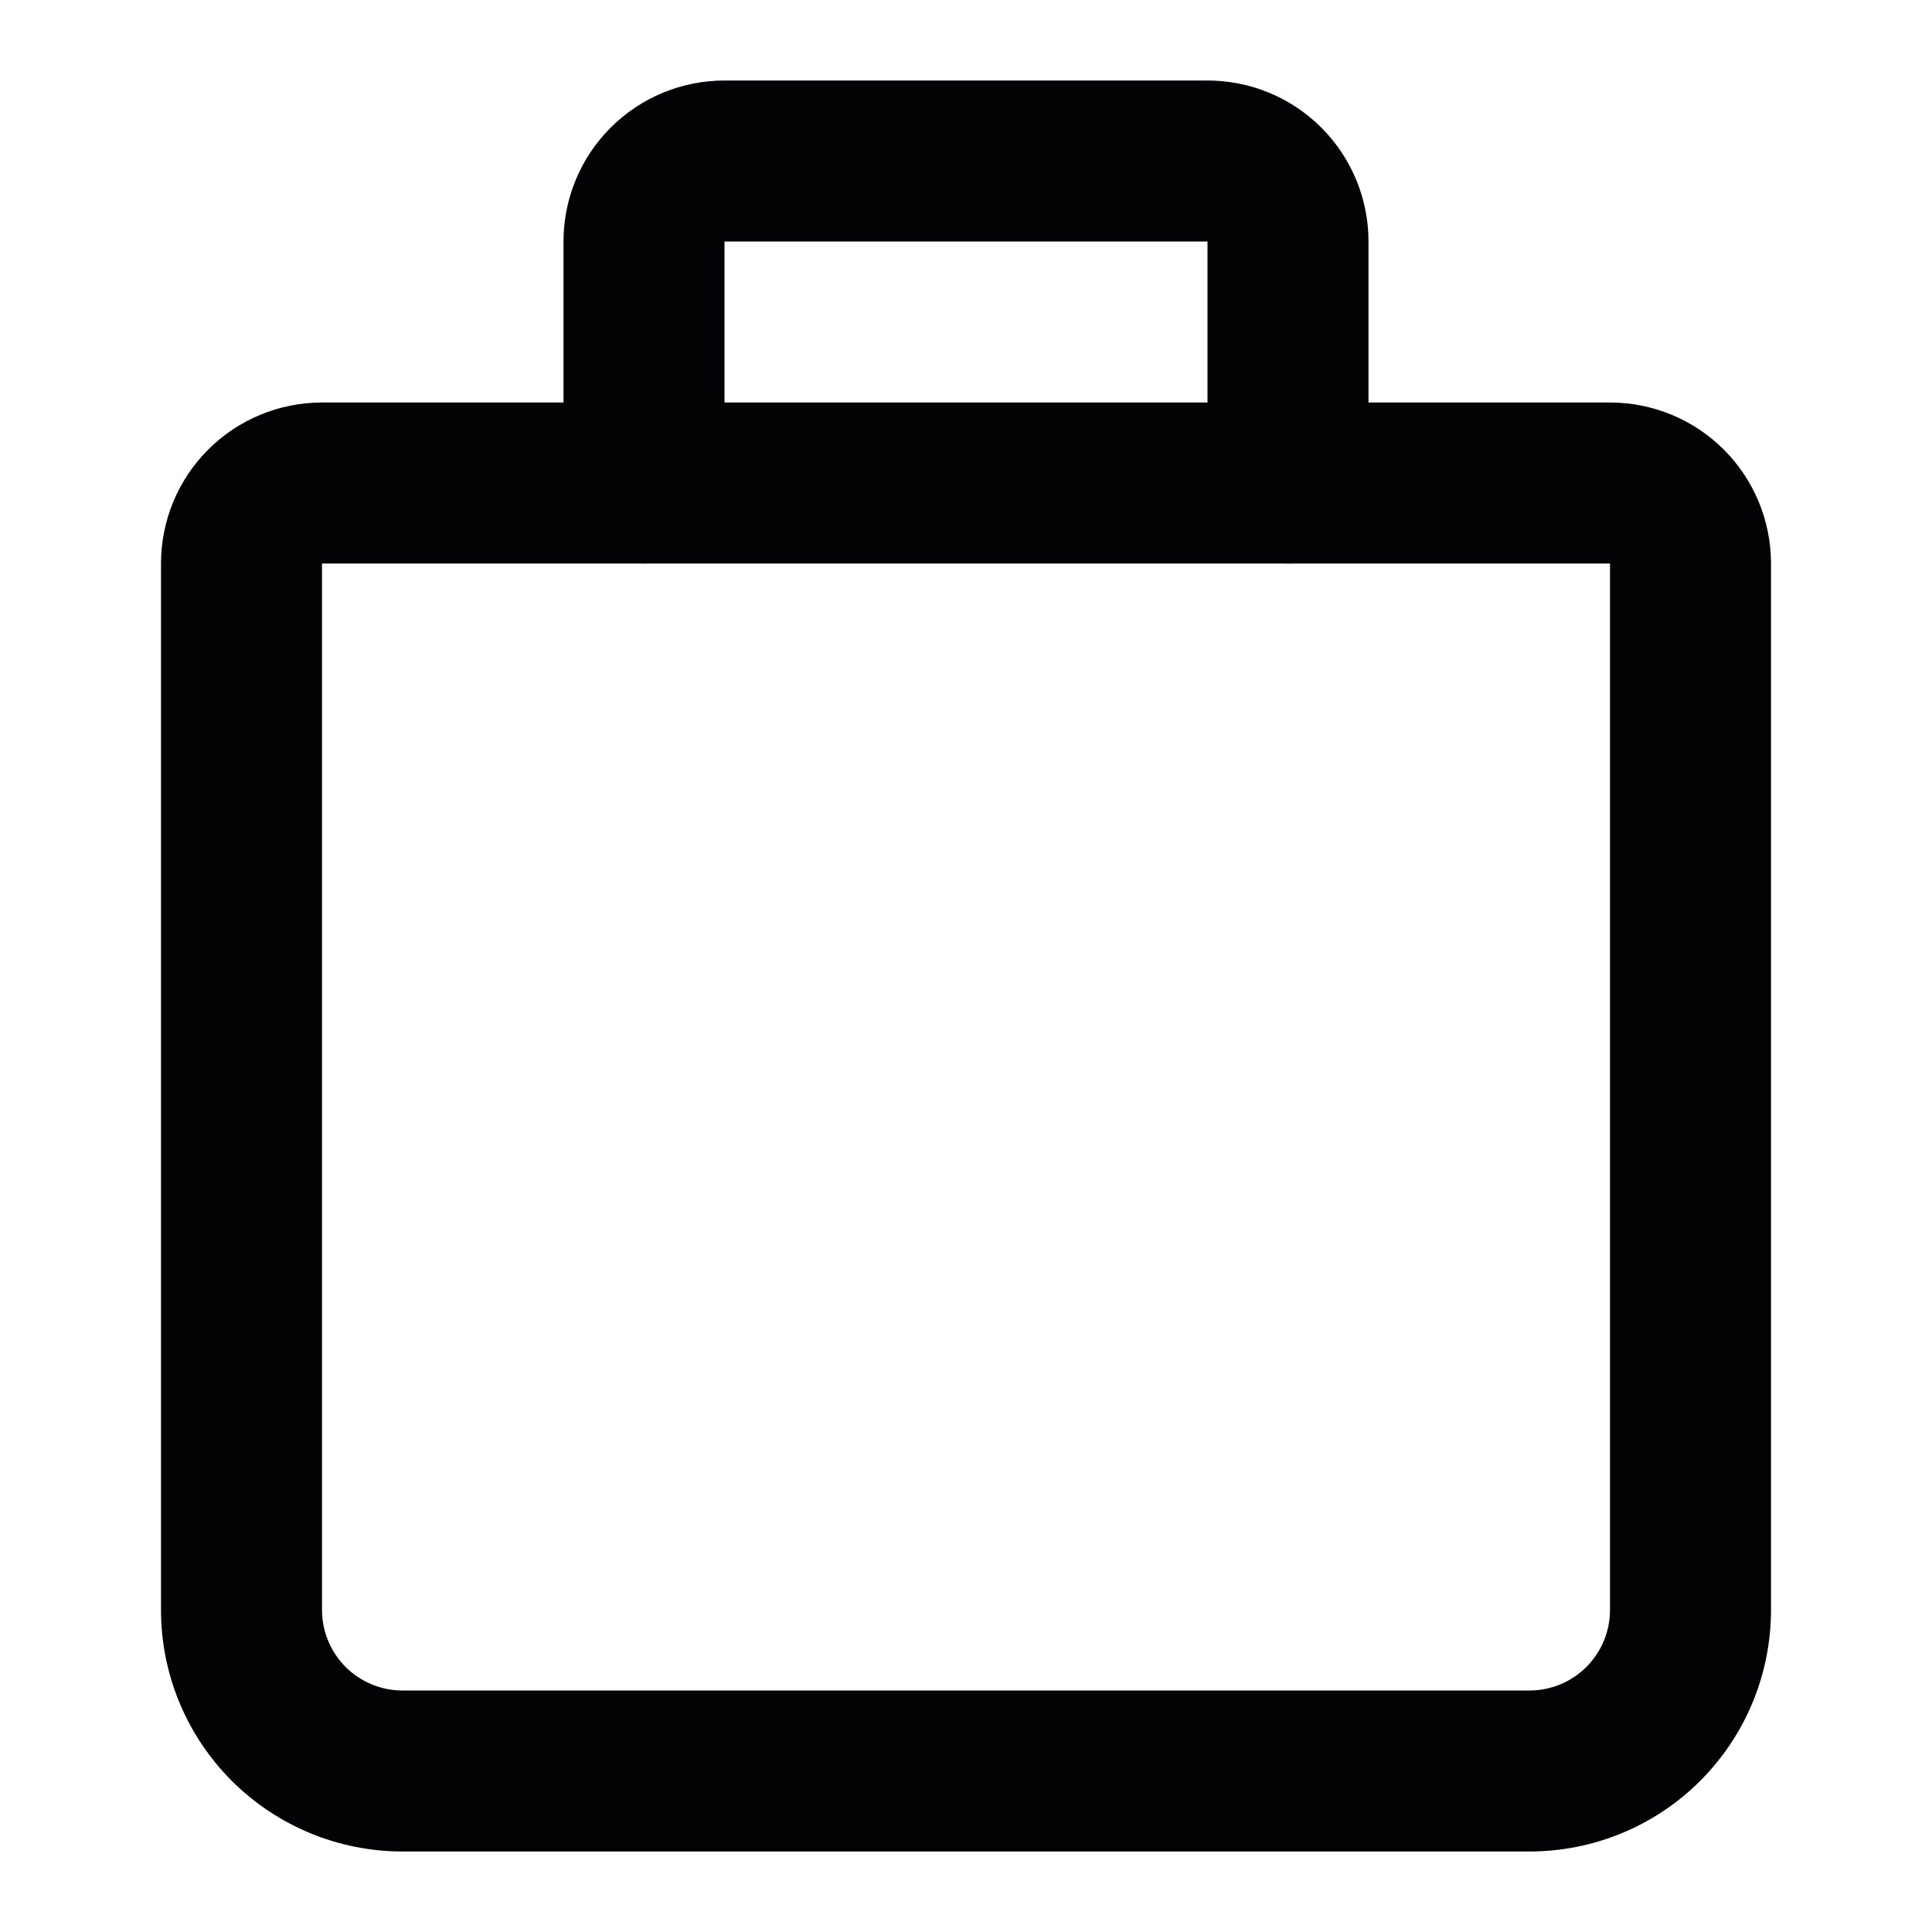
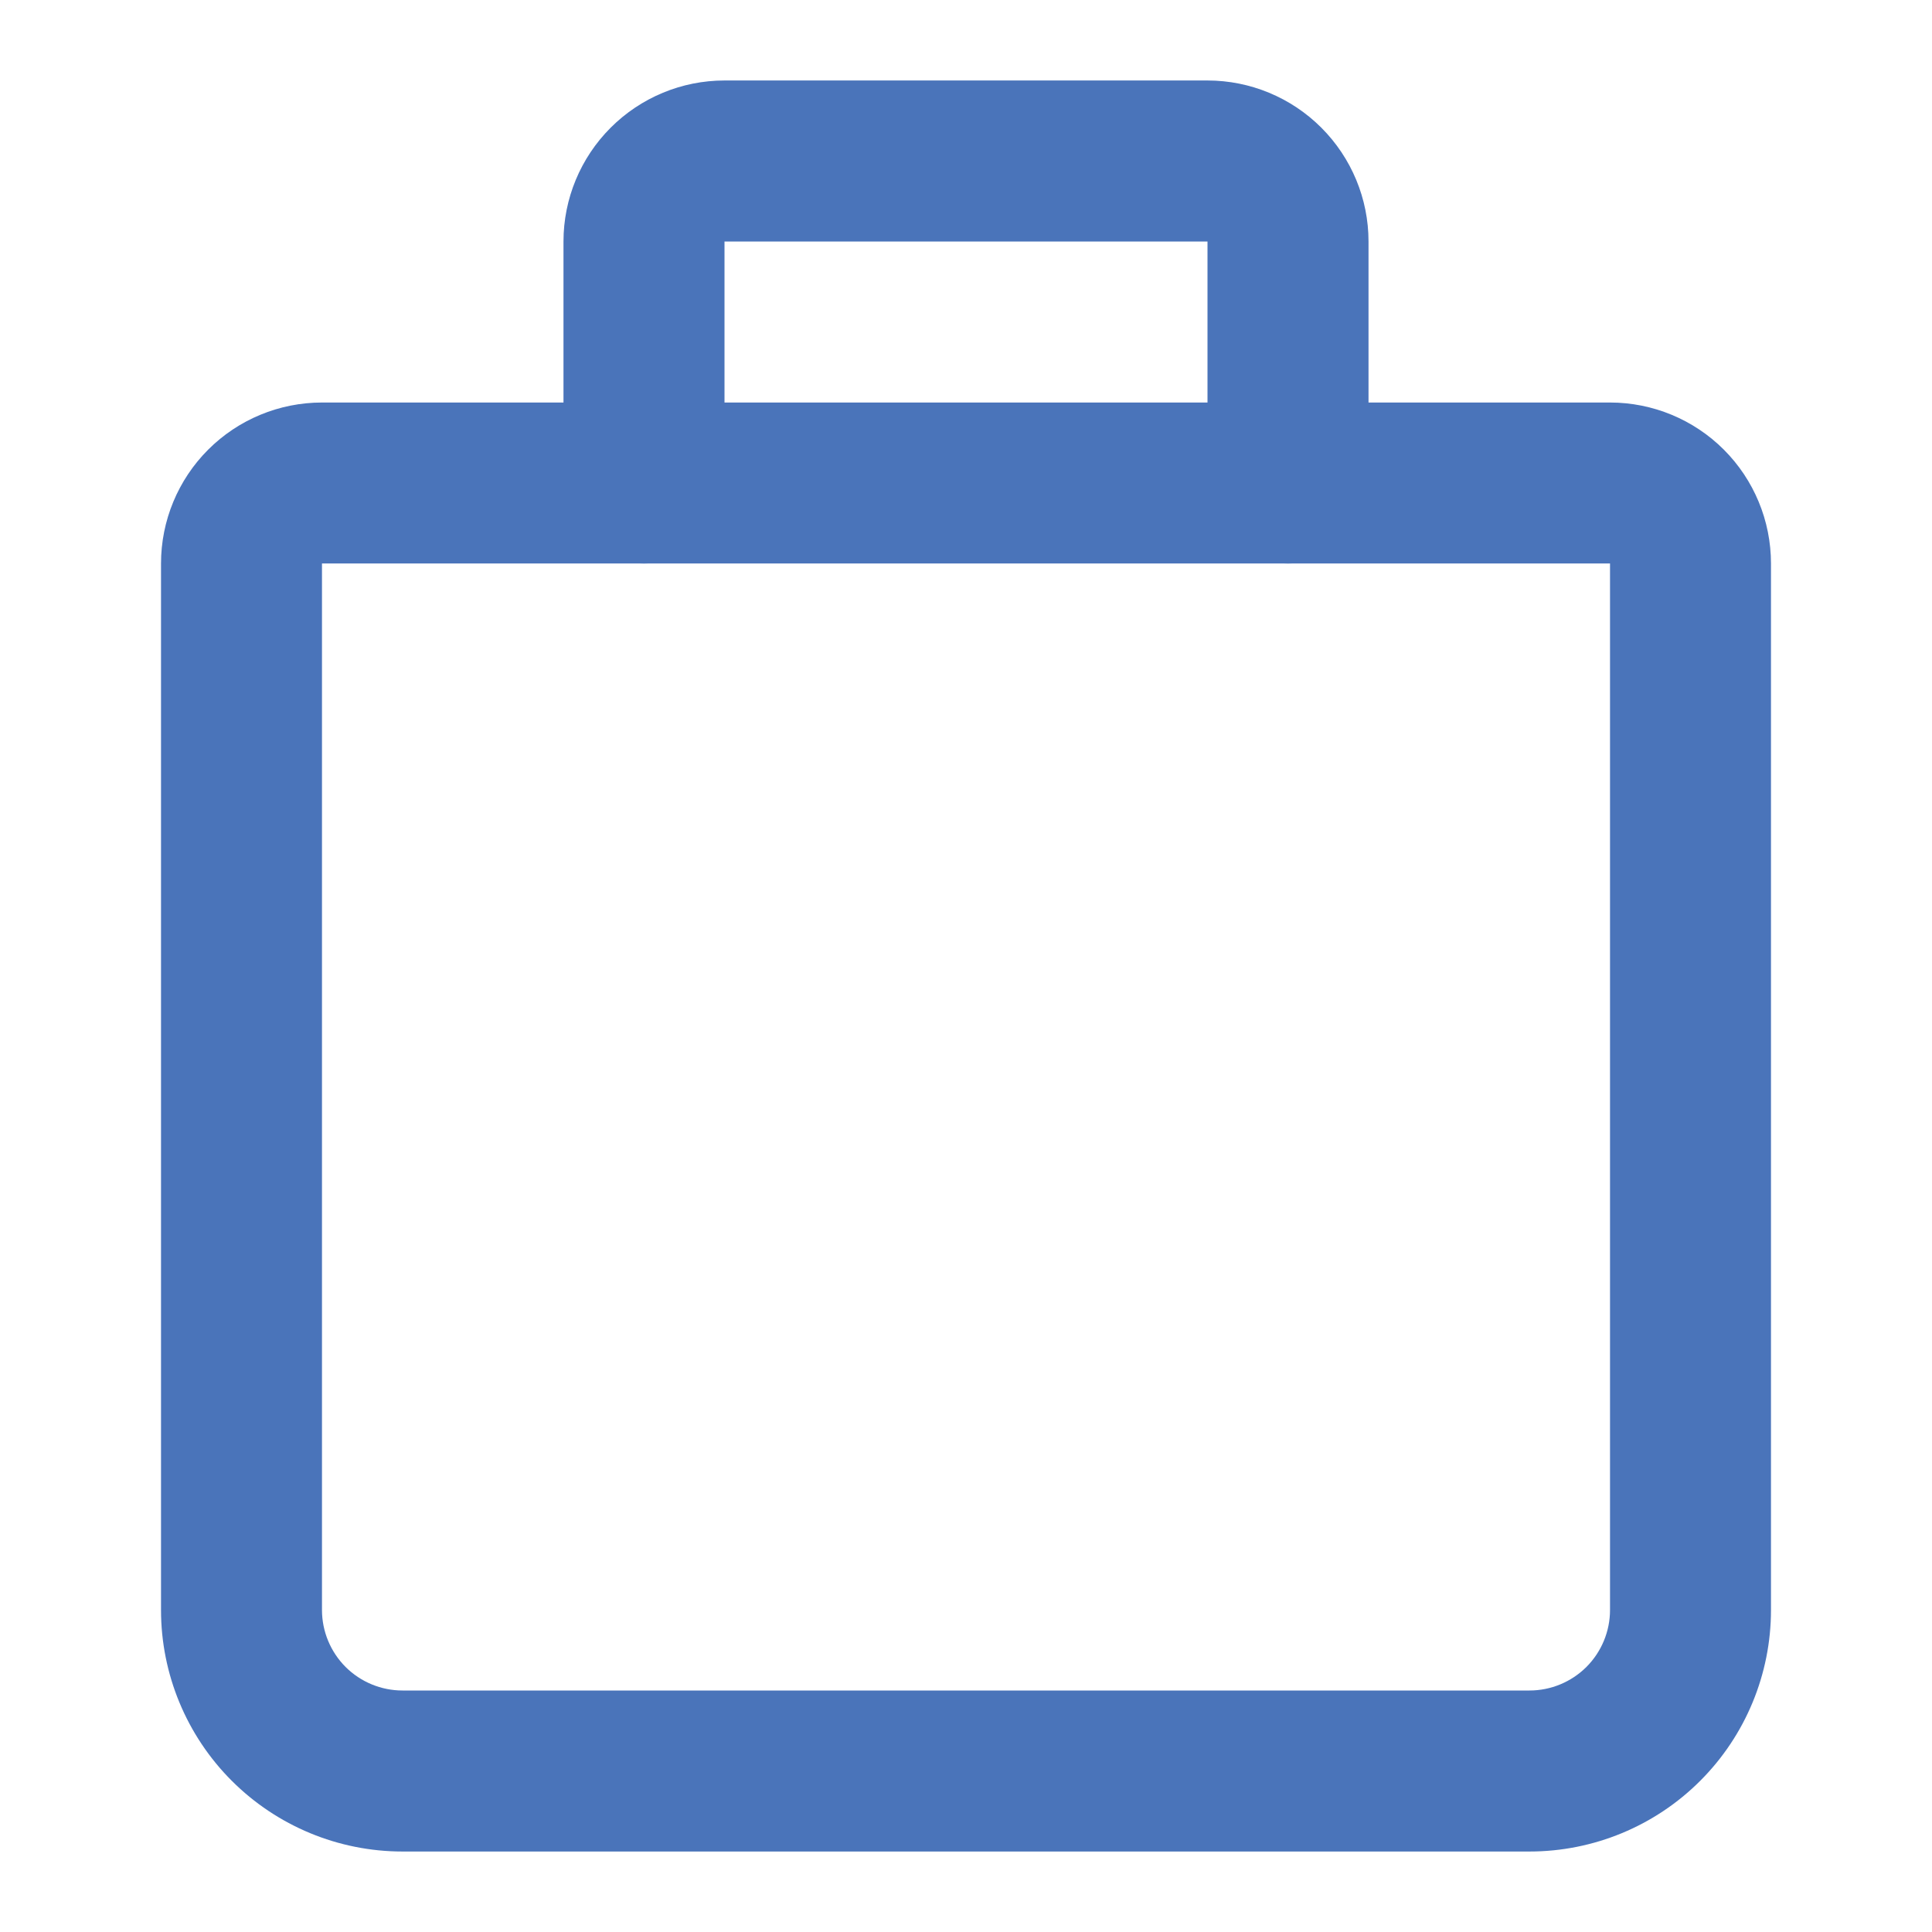
- <svg xmlns="http://www.w3.org/2000/svg" width="30" height="30" viewBox="0 0 30 30" fill="none">
-   <path d="M20 8.75C19.669 8.75 19.351 8.618 19.116 8.384C18.882 8.149 18.75 7.832 18.75 7.5V3.75H11.25V7.5C11.25 7.832 11.118 8.149 10.884 8.384C10.649 8.618 10.332 8.75 10 8.75C9.668 8.75 9.351 8.618 9.116 8.384C8.882 8.149 8.75 7.832 8.75 7.5V3.75C8.75 3.087 9.013 2.451 9.482 1.982C9.951 1.513 10.587 1.25 11.25 1.25H18.75C19.413 1.25 20.049 1.513 20.518 1.982C20.987 2.451 21.25 3.087 21.25 3.75V7.5C21.25 7.832 21.118 8.149 20.884 8.384C20.649 8.618 20.331 8.75 20 8.75Z" fill="#030305" />
-   <path d="M25 6.25H5C4.337 6.25 3.701 6.513 3.232 6.982C2.763 7.451 2.5 8.087 2.5 8.75V25C2.5 25.995 2.895 26.948 3.598 27.652C4.302 28.355 5.255 28.75 6.25 28.75H23.75C24.745 28.75 25.698 28.355 26.402 27.652C27.105 26.948 27.5 25.995 27.5 25V8.75C27.5 8.087 27.237 7.451 26.768 6.982C26.299 6.513 25.663 6.25 25 6.25ZM25 25C25 25.331 24.868 25.649 24.634 25.884C24.399 26.118 24.081 26.25 23.75 26.25H6.25C5.918 26.25 5.601 26.118 5.366 25.884C5.132 25.649 5 25.331 5 25V8.75H25V25Z" fill="#030305" />
+ <svg xmlns="http://www.w3.org/2000/svg" width="35" height="35" viewBox="0 0 35 35" fill="none">
+   <path d="M23.333 10.208C22.947 10.208 22.576 10.055 22.302 9.781C22.029 9.508 21.875 9.137 21.875 8.75V4.375H13.125V8.75C13.125 9.137 12.971 9.508 12.698 9.781C12.424 10.055 12.053 10.208 11.667 10.208C11.28 10.208 10.909 10.055 10.635 9.781C10.362 9.508 10.208 9.137 10.208 8.75V4.375C10.208 3.601 10.516 2.86 11.063 2.313C11.61 1.766 12.351 1.458 13.125 1.458H21.875C22.648 1.458 23.39 1.766 23.937 2.313C24.484 2.86 24.792 3.601 24.792 4.375V8.75C24.792 9.137 24.638 9.508 24.364 9.781C24.091 10.055 23.72 10.208 23.333 10.208Z" fill="#4A74BA" />
+   <path d="M29.167 7.292H5.833C5.06 7.292 4.318 7.599 3.771 8.146C3.224 8.693 2.917 9.435 2.917 10.208V29.167C2.917 30.327 3.378 31.44 4.198 32.26C5.019 33.081 6.131 33.542 7.292 33.542H27.708C28.869 33.542 29.982 33.081 30.802 32.26C31.622 31.44 32.083 30.327 32.083 29.167V10.208C32.083 9.435 31.776 8.693 31.229 8.146C30.682 7.599 29.94 7.292 29.167 7.292ZM29.167 29.167C29.167 29.553 29.013 29.924 28.74 30.198C28.466 30.471 28.095 30.625 27.708 30.625H7.292C6.905 30.625 6.534 30.471 6.26 30.198C5.987 29.924 5.833 29.553 5.833 29.167V10.208H29.167V29.167Z" fill="#4A74BA" />
</svg>
